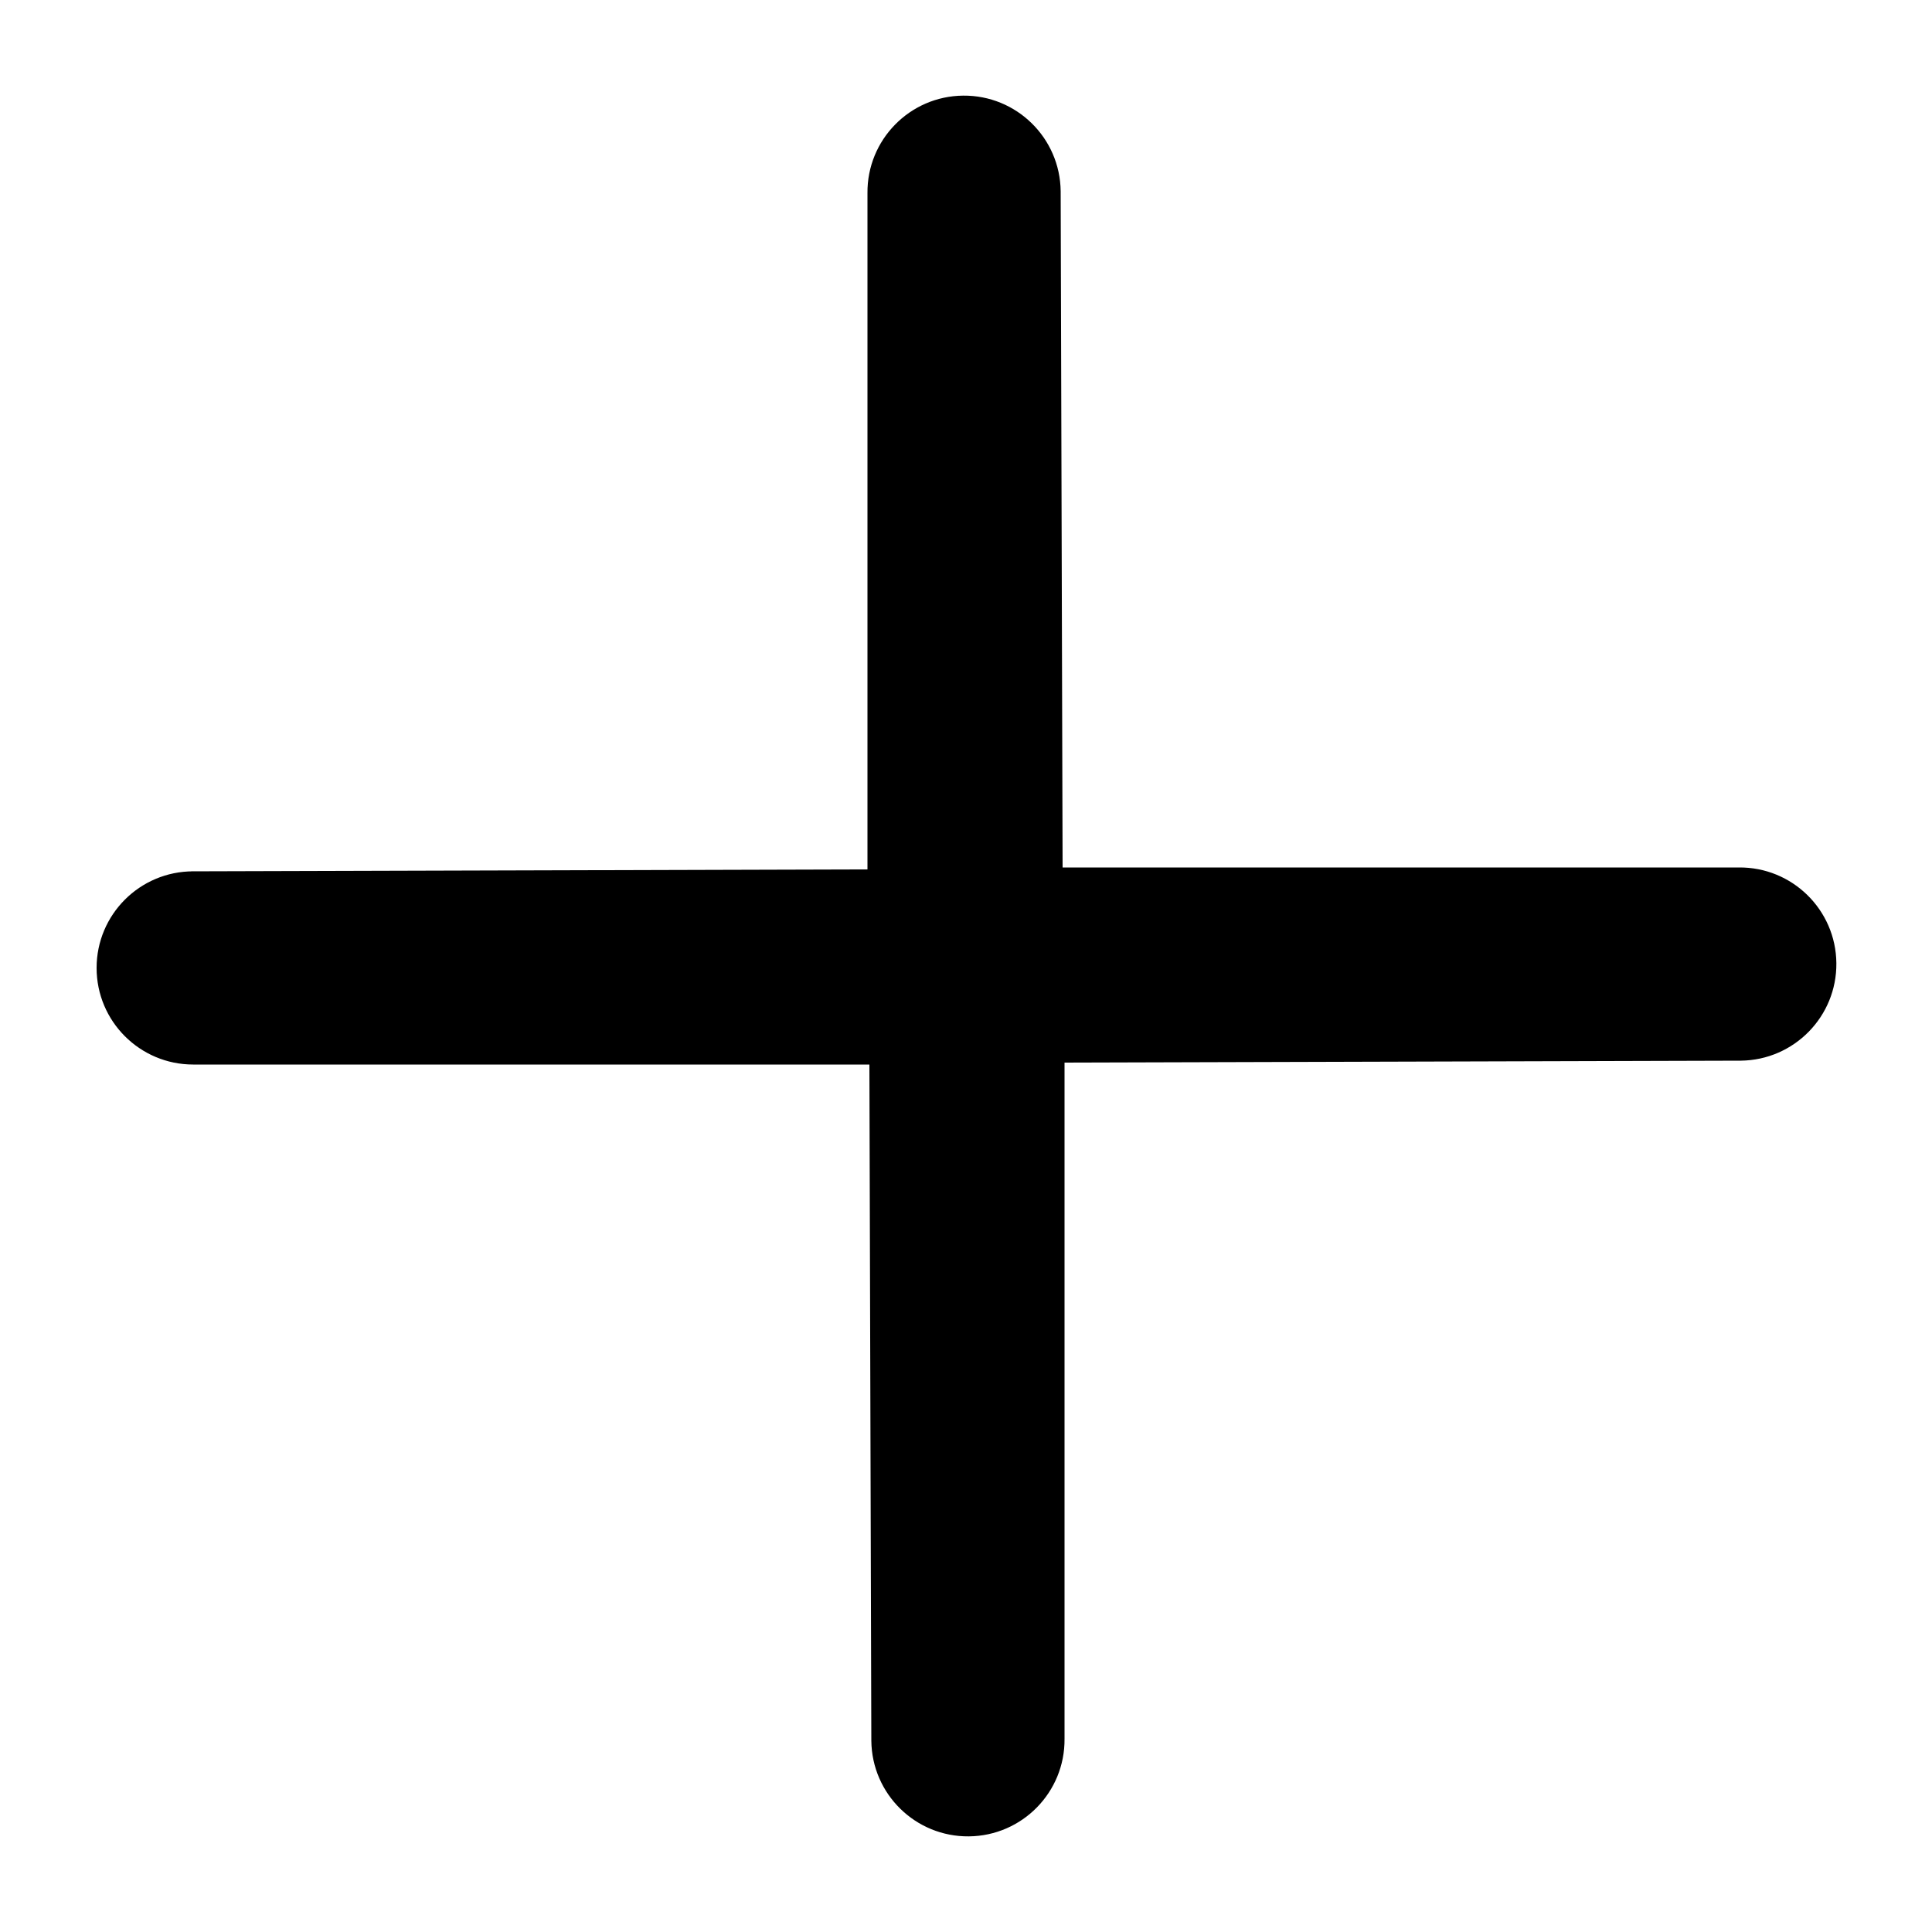
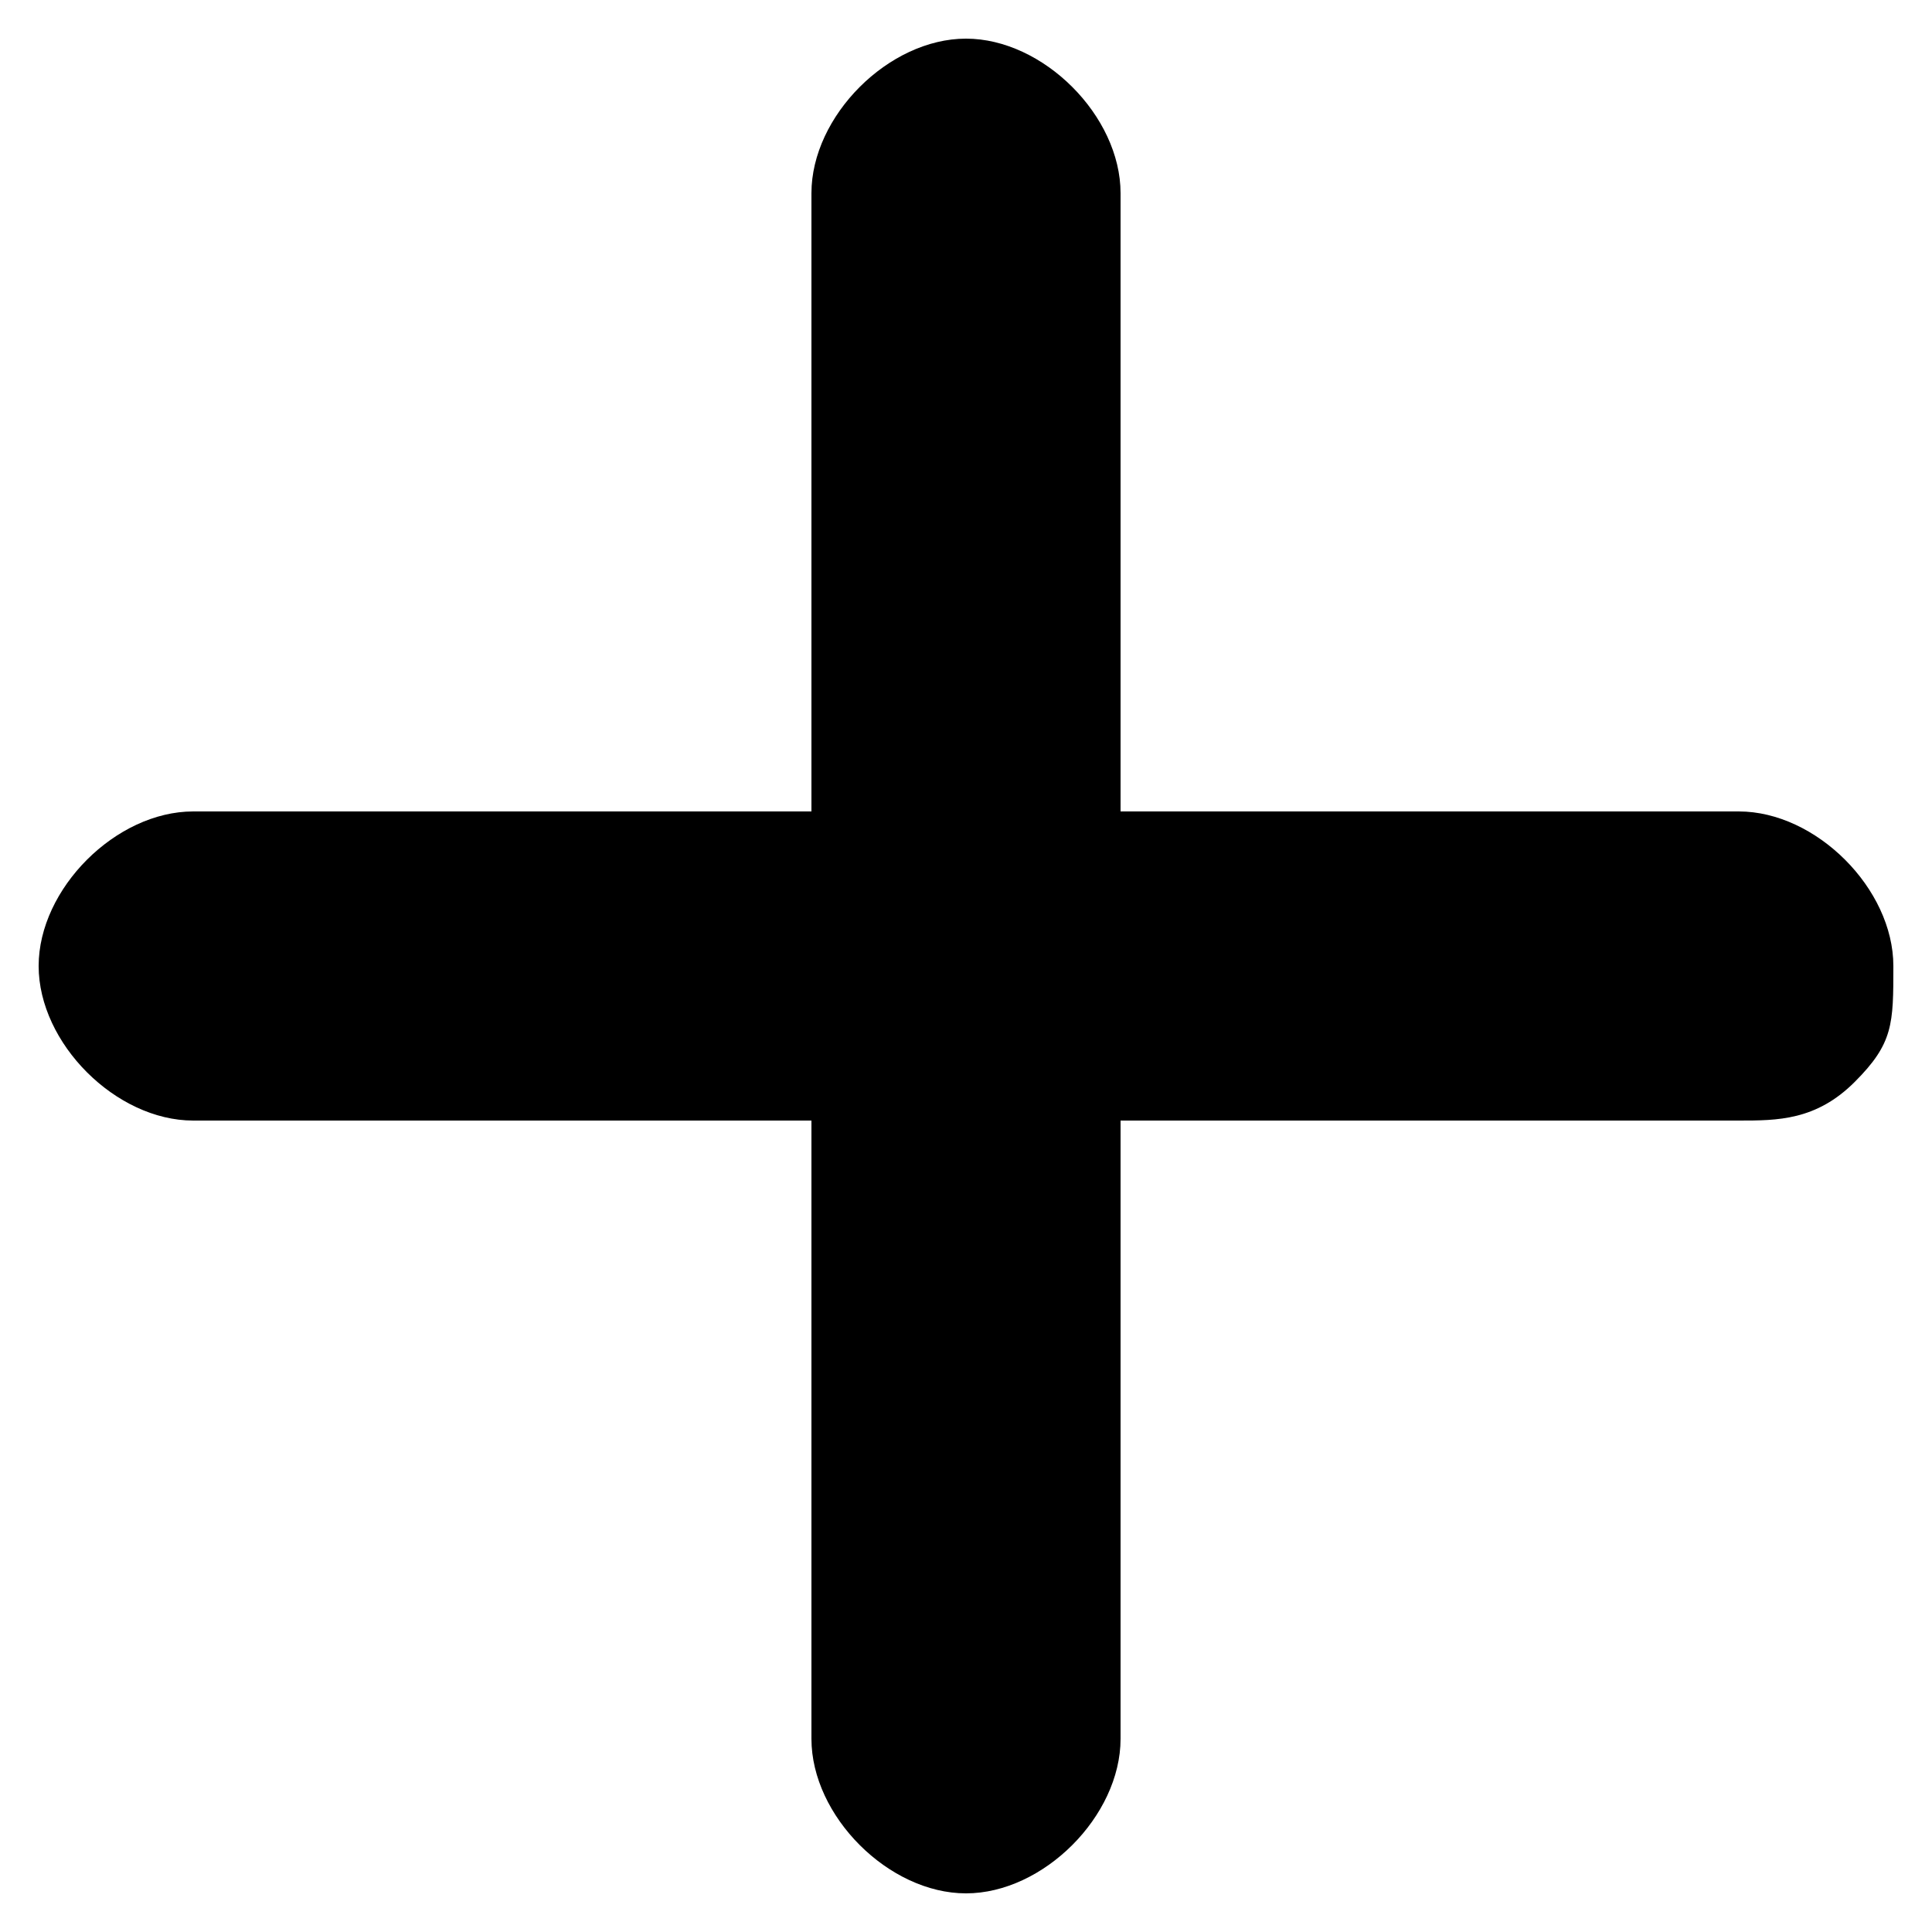
- <svg xmlns="http://www.w3.org/2000/svg" fill="none" class="icon icon-plus" viewBox="0 0 10 10">
-   <path fill="currentColor" fill-rule="evenodd" d="M1 4.51a.5.5 0 0 0 0 1h3.5l.01 3.5a.5.5 0 0 0 1-.01V5.5l3.5-.01a.5.5 0 0 0-.01-1H5.5L5.49.99a.5.5 0 0 0-1 .01v3.5l-3.5.01z" clip-rule="evenodd" />
+ <svg xmlns="http://www.w3.org/2000/svg" id="Layer_1" version="1.1" viewBox="0 0 10 10">
+   <defs>
+     <style>
+       .st0 {
+         fill-rule: evenodd;
+       }
+     </style>
+   </defs>
+   <path class="st0" d="M9,4.2h-3.2V1c0-.4-.4-.8-.8-.8-.4,0-.8.4-.8.8v3.2H1c-.4,0-.8.4-.8.8s.4.8.8.8h3.2v3.2c0,.4.4.8.8.8h0c.4,0,.8-.4.8-.8v-3.2h3.2c.2,0,.4,0,.6-.2s.2-.3.2-.6c0-.4-.4-.8-.8-.8Z" />
</svg>
